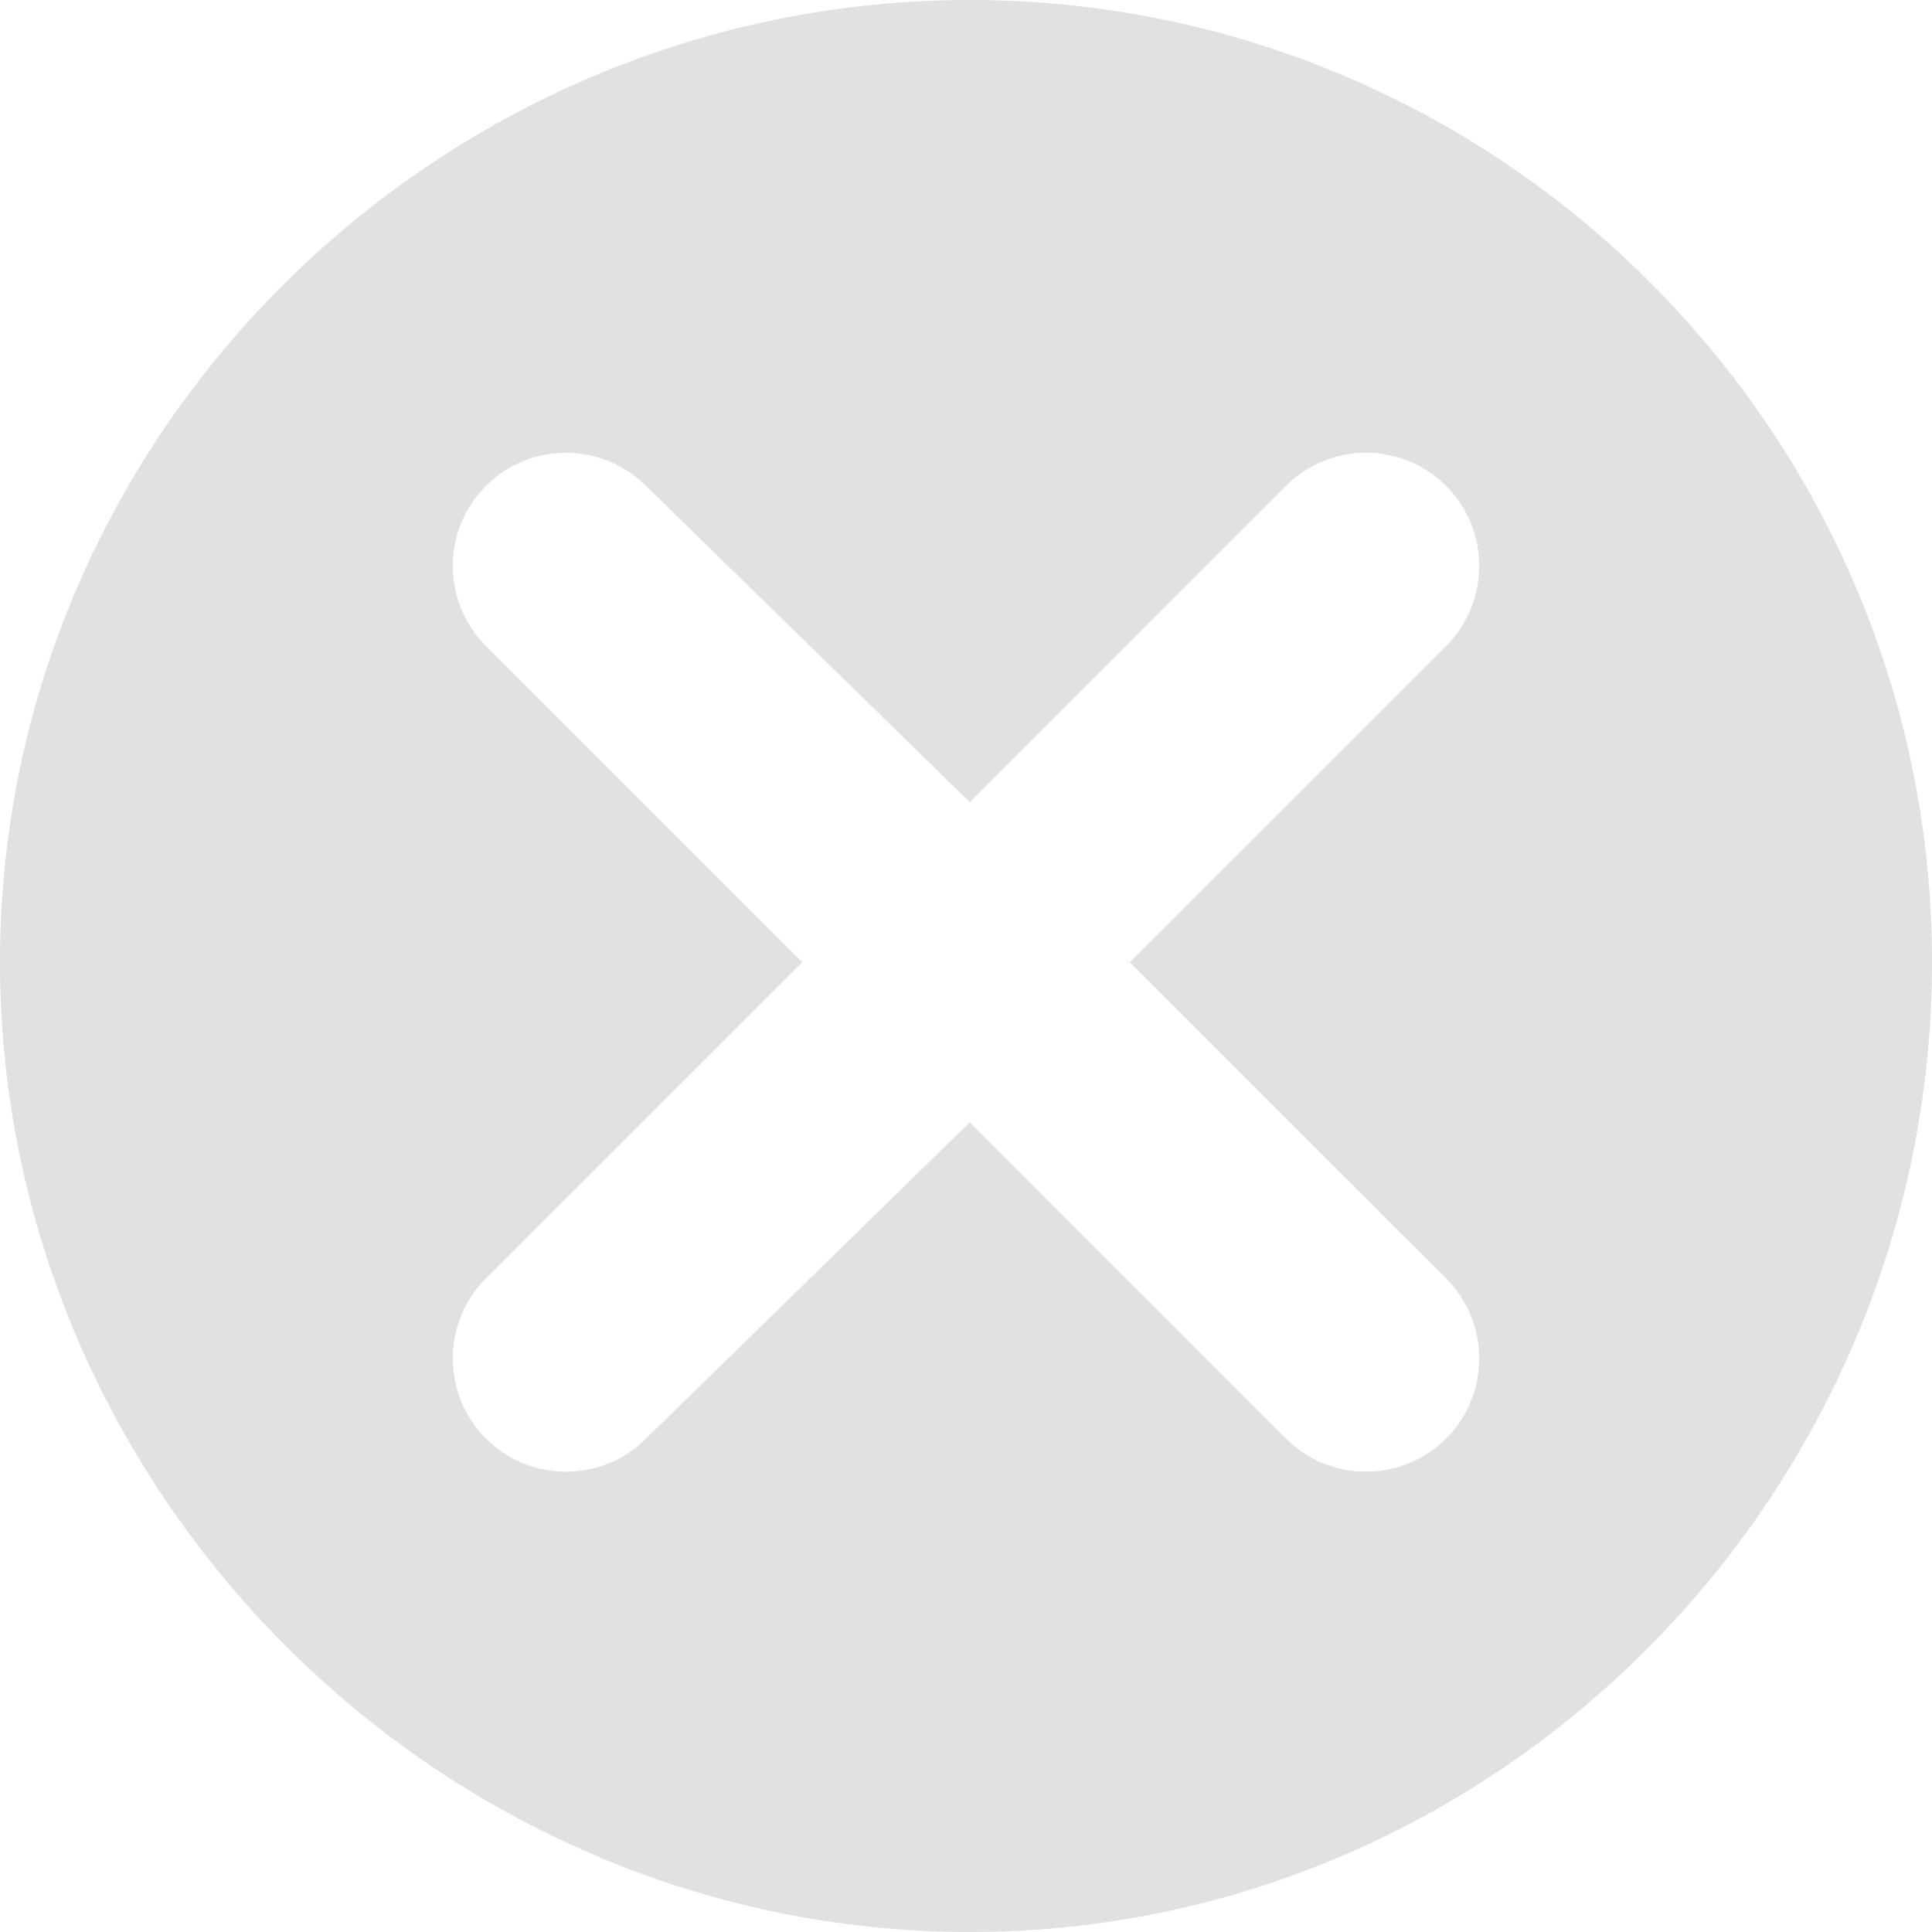
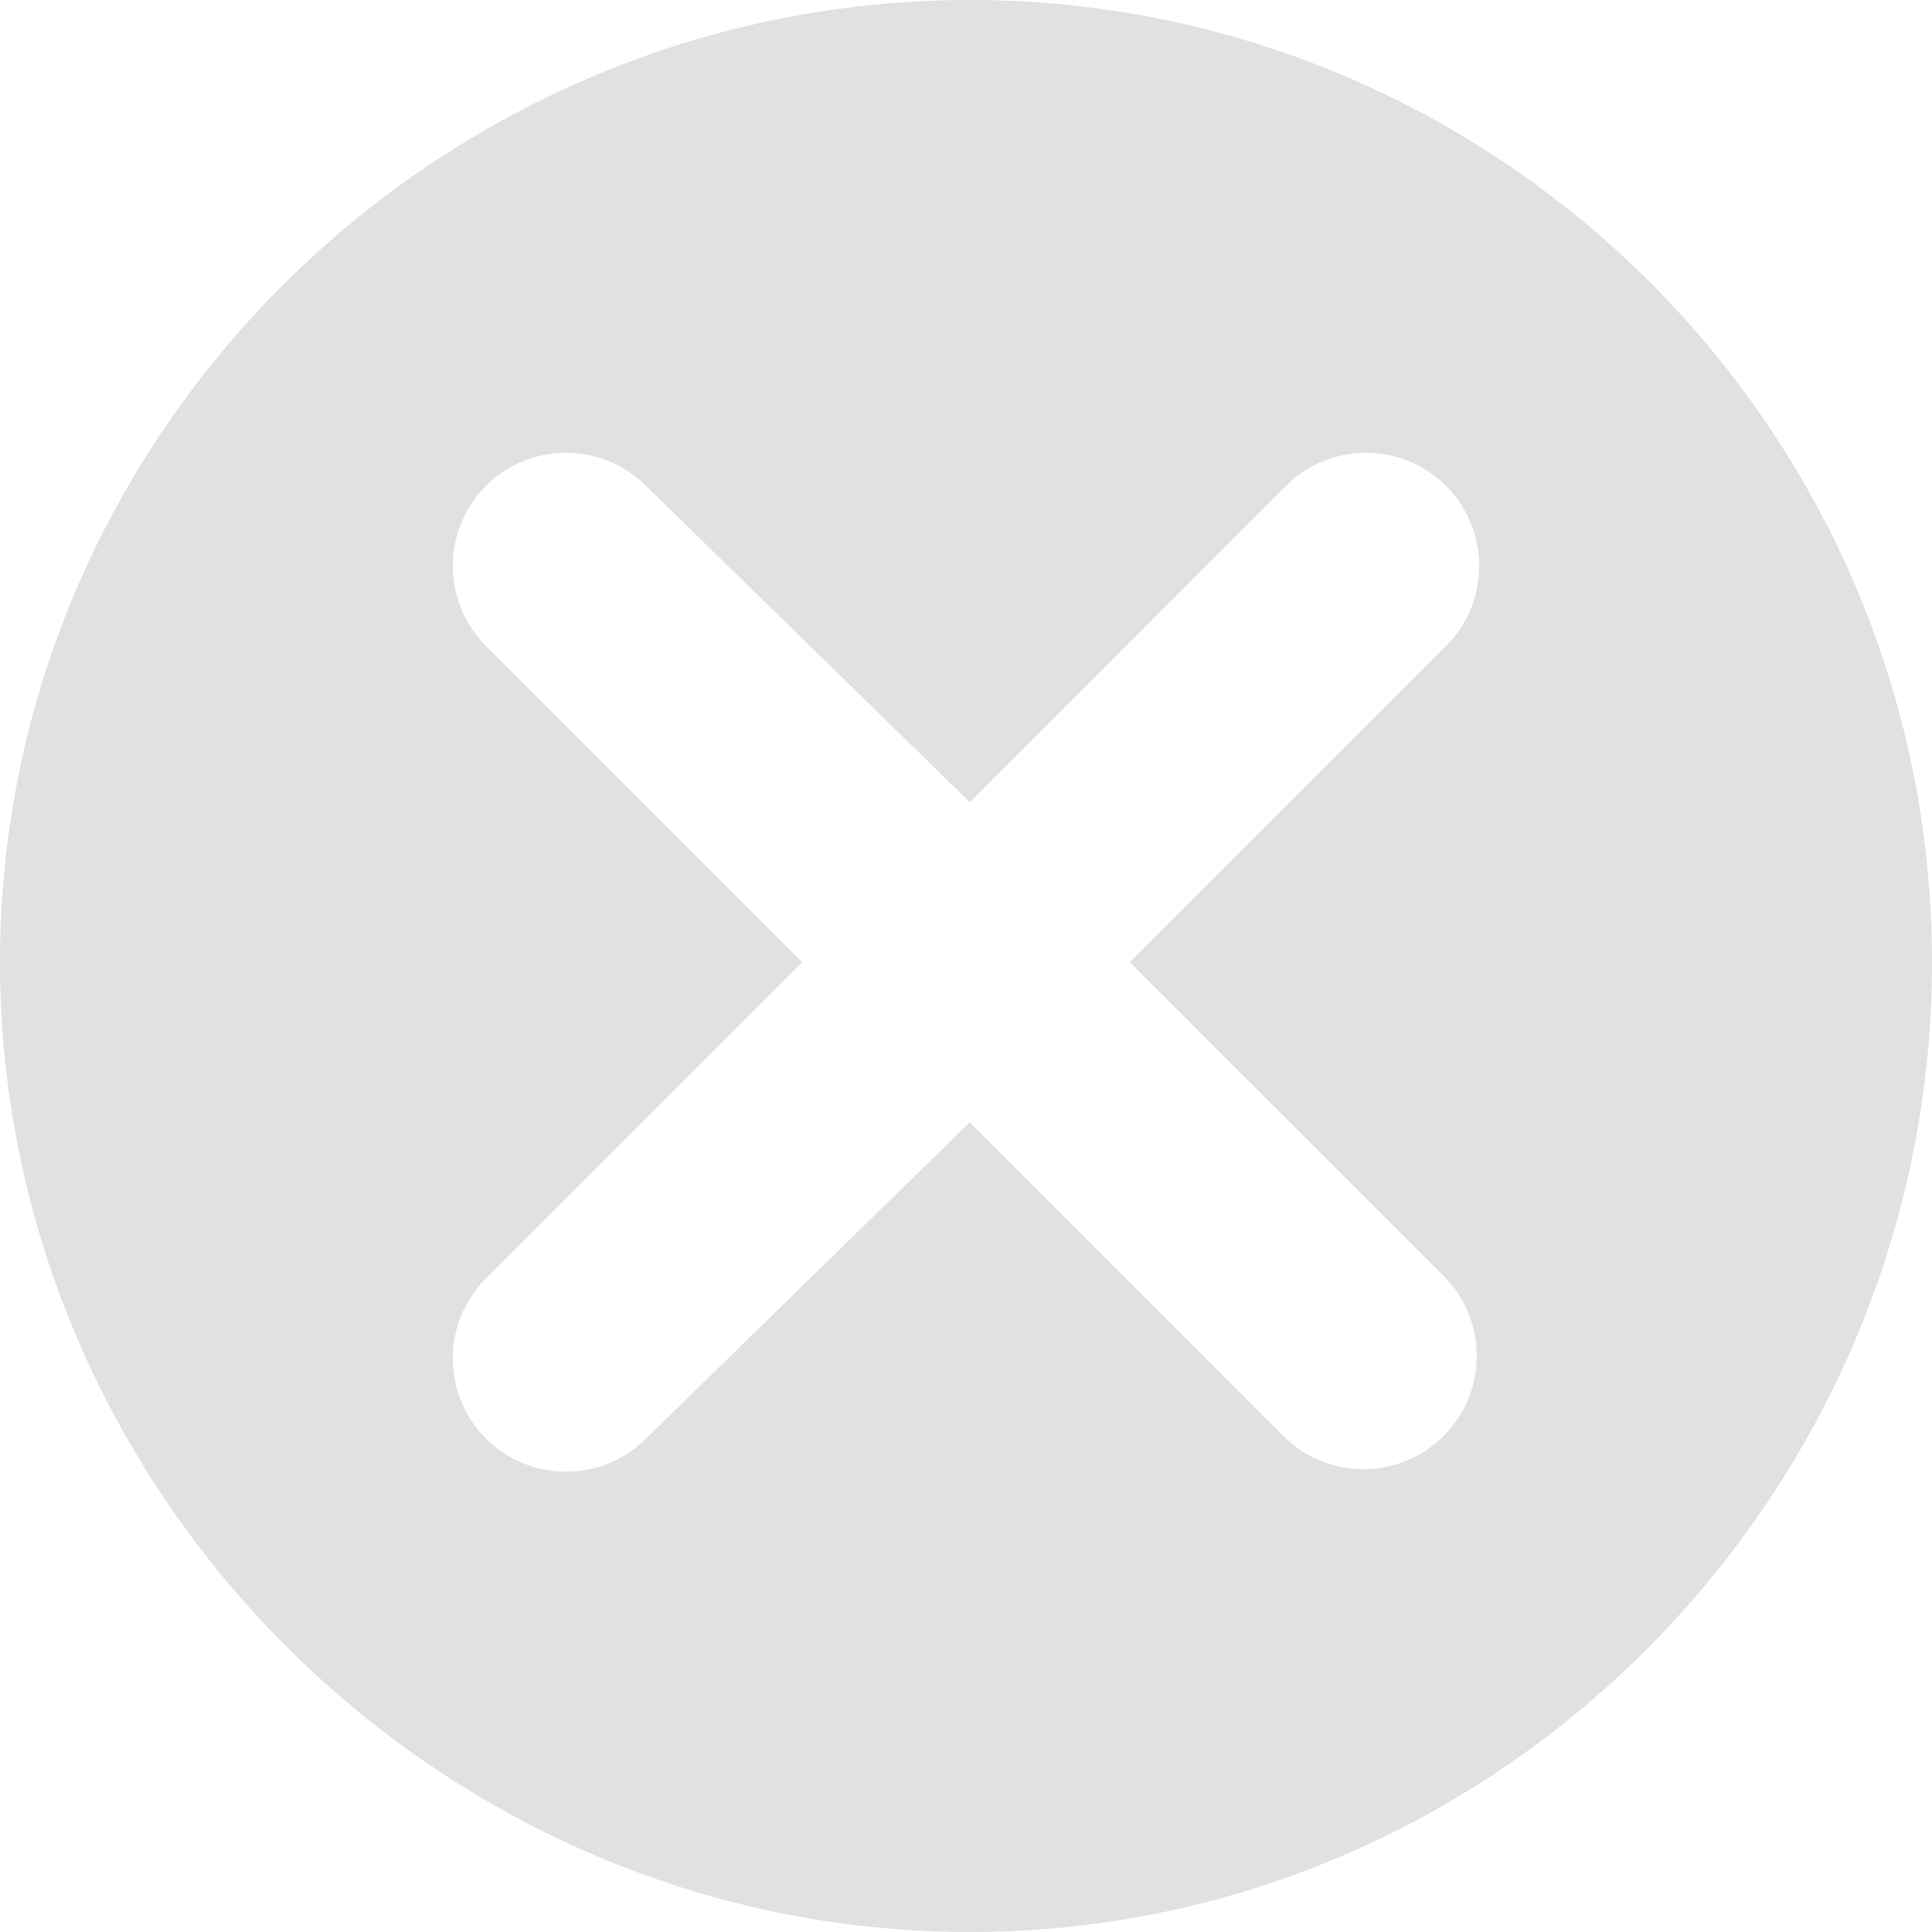
- <svg xmlns="http://www.w3.org/2000/svg" width="20" height="20" viewBox="0 0 20 20" fill="none">
-   <path opacity="0.3" d="M10.039 0C4.546 0 0 4.468 0 9.961C0 15.454 4.546 20 10.039 20C15.532 20 20 15.454 20 9.961C20 4.468 15.532 0 10.039 0ZM14.97 13.234C15.427 13.691 15.427 14.434 14.97 14.892C14.516 15.345 13.773 15.352 13.312 14.892L10.039 11.618L6.688 14.892C6.231 15.349 5.487 15.349 5.03 14.892C4.573 14.435 4.573 13.692 5.03 13.234L8.304 9.961L5.03 6.688C4.573 6.23 4.573 5.487 5.03 5.03C5.487 4.573 6.231 4.573 6.688 5.03L10.039 8.304L13.312 5.03C13.768 4.573 14.511 4.572 14.97 5.03C15.427 5.487 15.427 6.23 14.97 6.688L11.696 9.961L14.97 13.234Z" fill="#999999" />
+ <svg xmlns="http://www.w3.org/2000/svg" width="20" height="20" fill="none">
+   <path opacity=".3" d="M10.04 0C4.545 0 0 4.468 0 9.96 0 15.454 4.546 20 10.04 20 15.531 20 20 15.454 20 9.96 20 4.469 15.532 0 10.04 0zm4.93 13.234a1.173 1.173 0 01-1.658 1.658l-3.273-3.274-3.351 3.274c-.457.457-1.2.457-1.658 0a1.174 1.174 0 010-1.658l3.274-3.273L5.03 6.687a1.174 1.174 0 010-1.657 1.174 1.174 0 011.658 0l3.351 3.274 3.273-3.274a1.174 1.174 0 011.658 0c.457.457.457 1.2 0 1.657l-3.274 3.274 3.274 3.273z" fill="#999" />
</svg>
